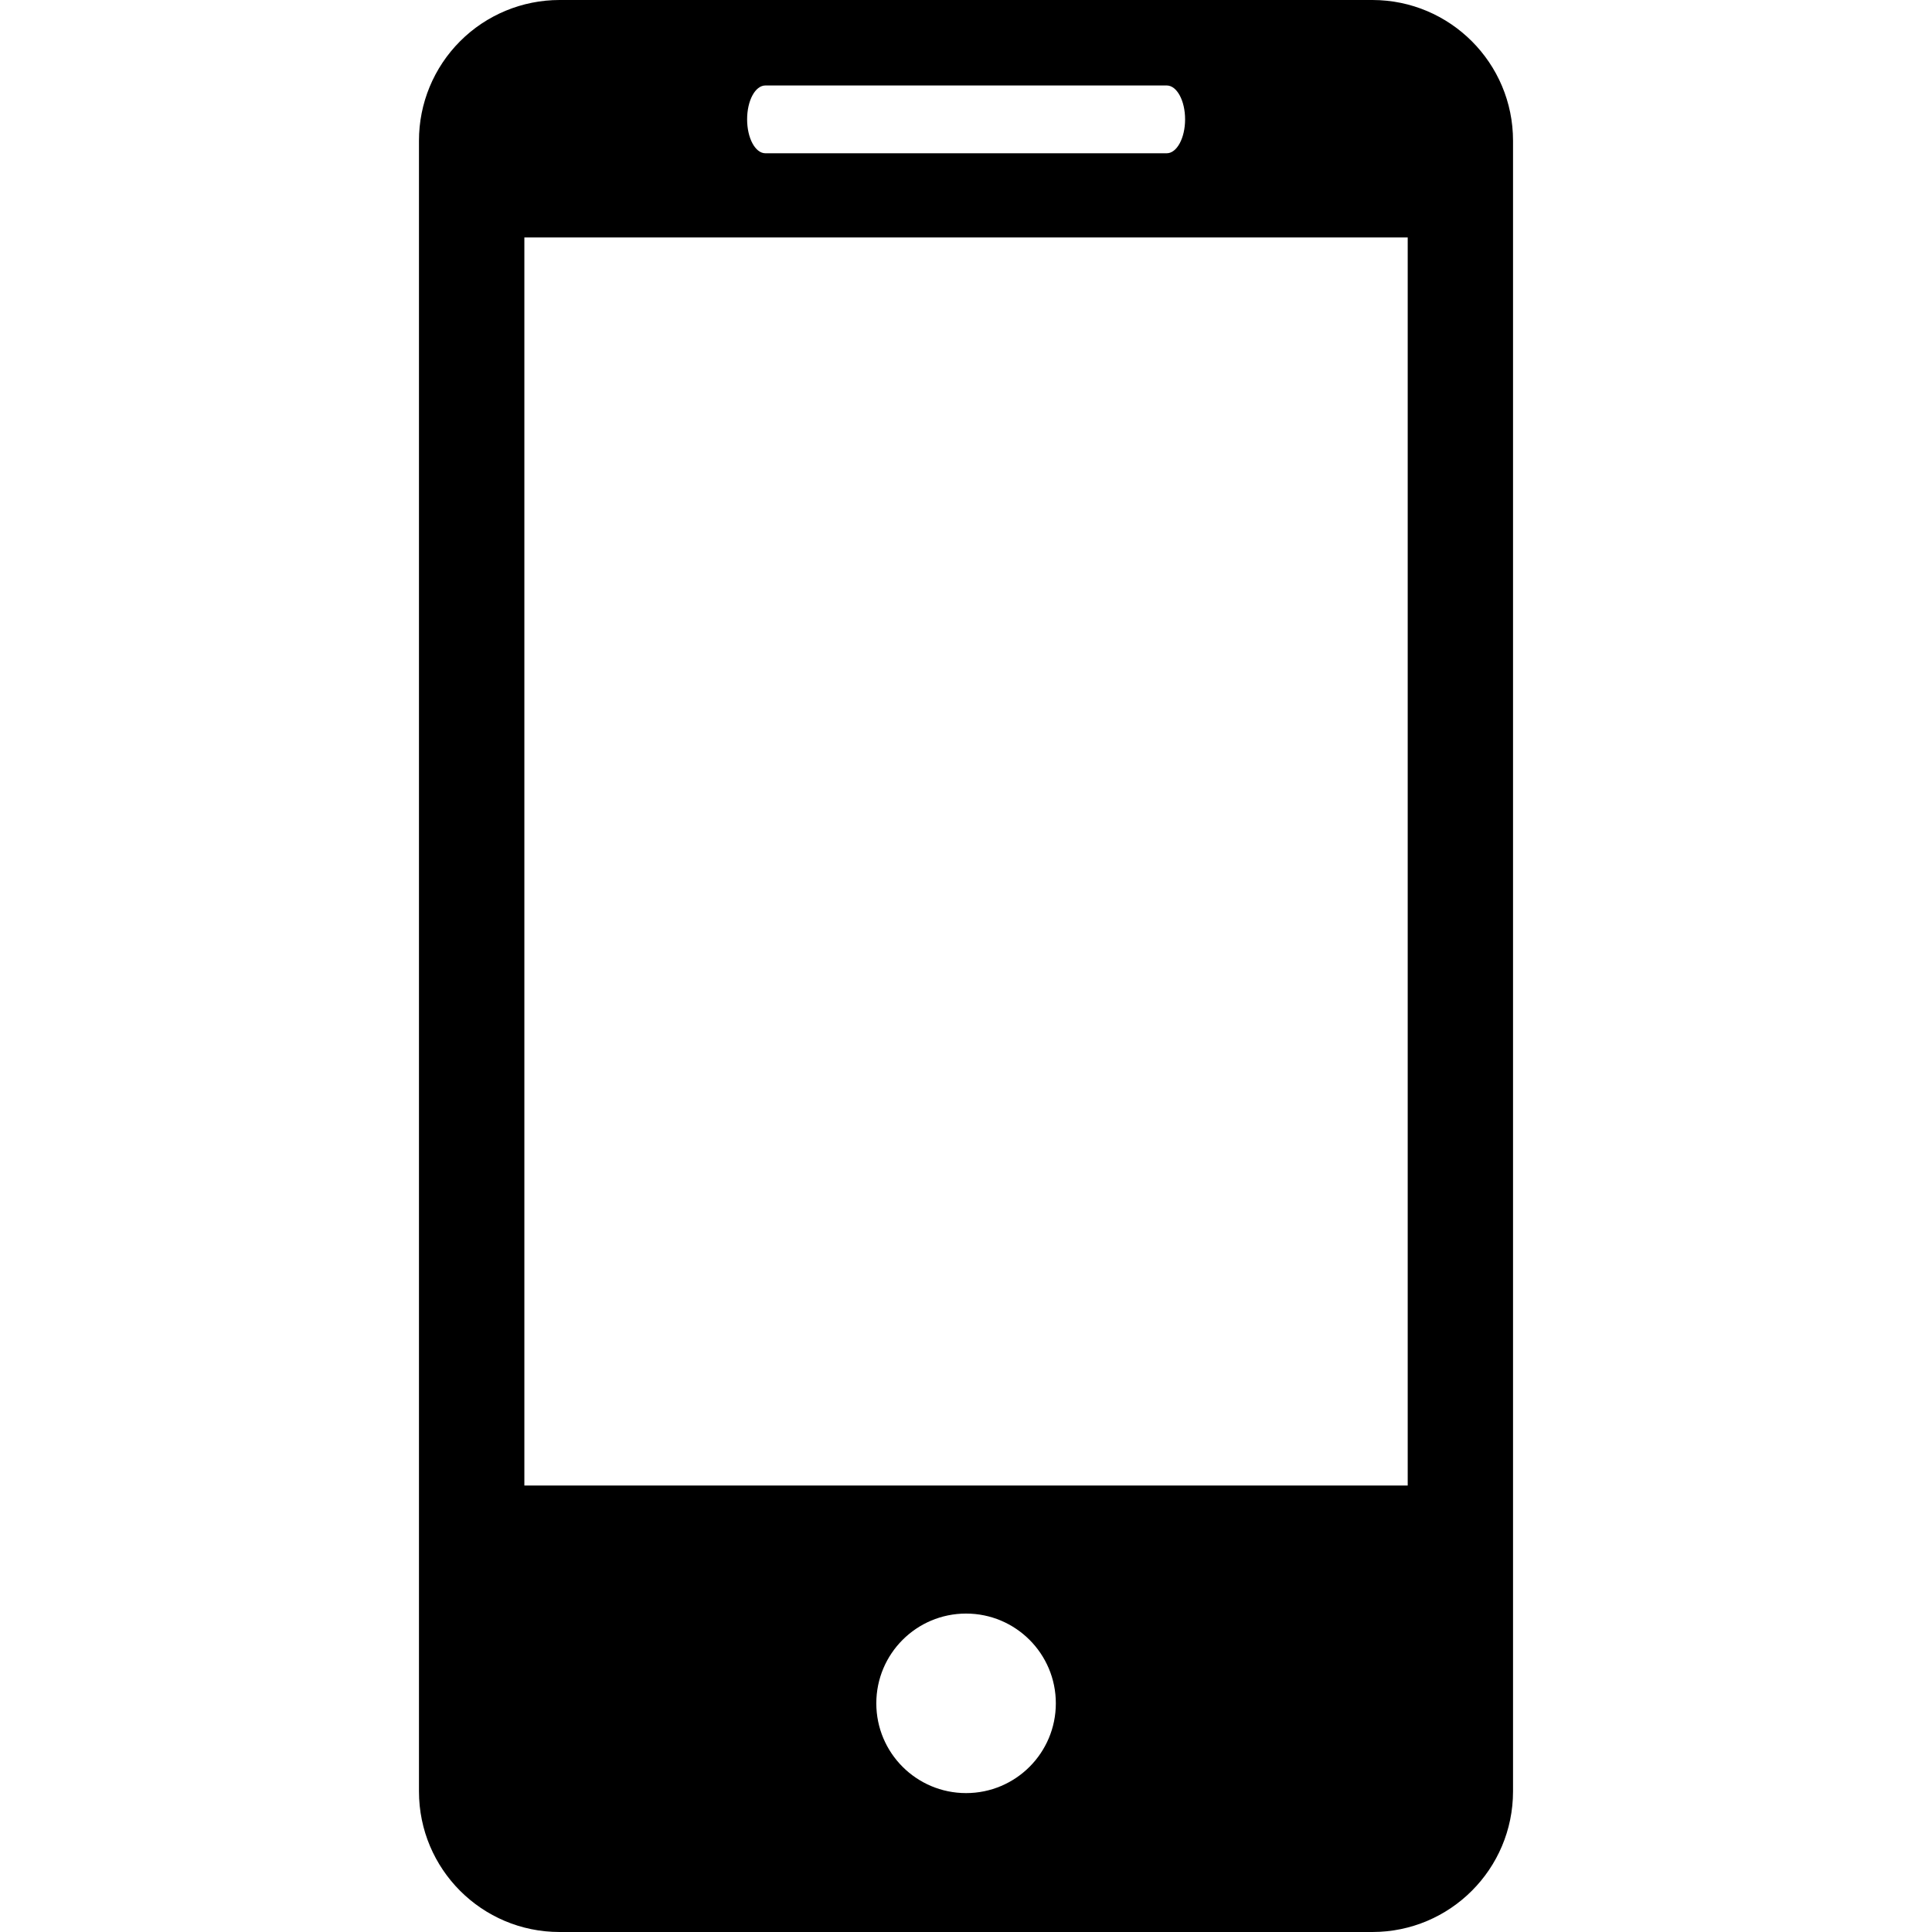
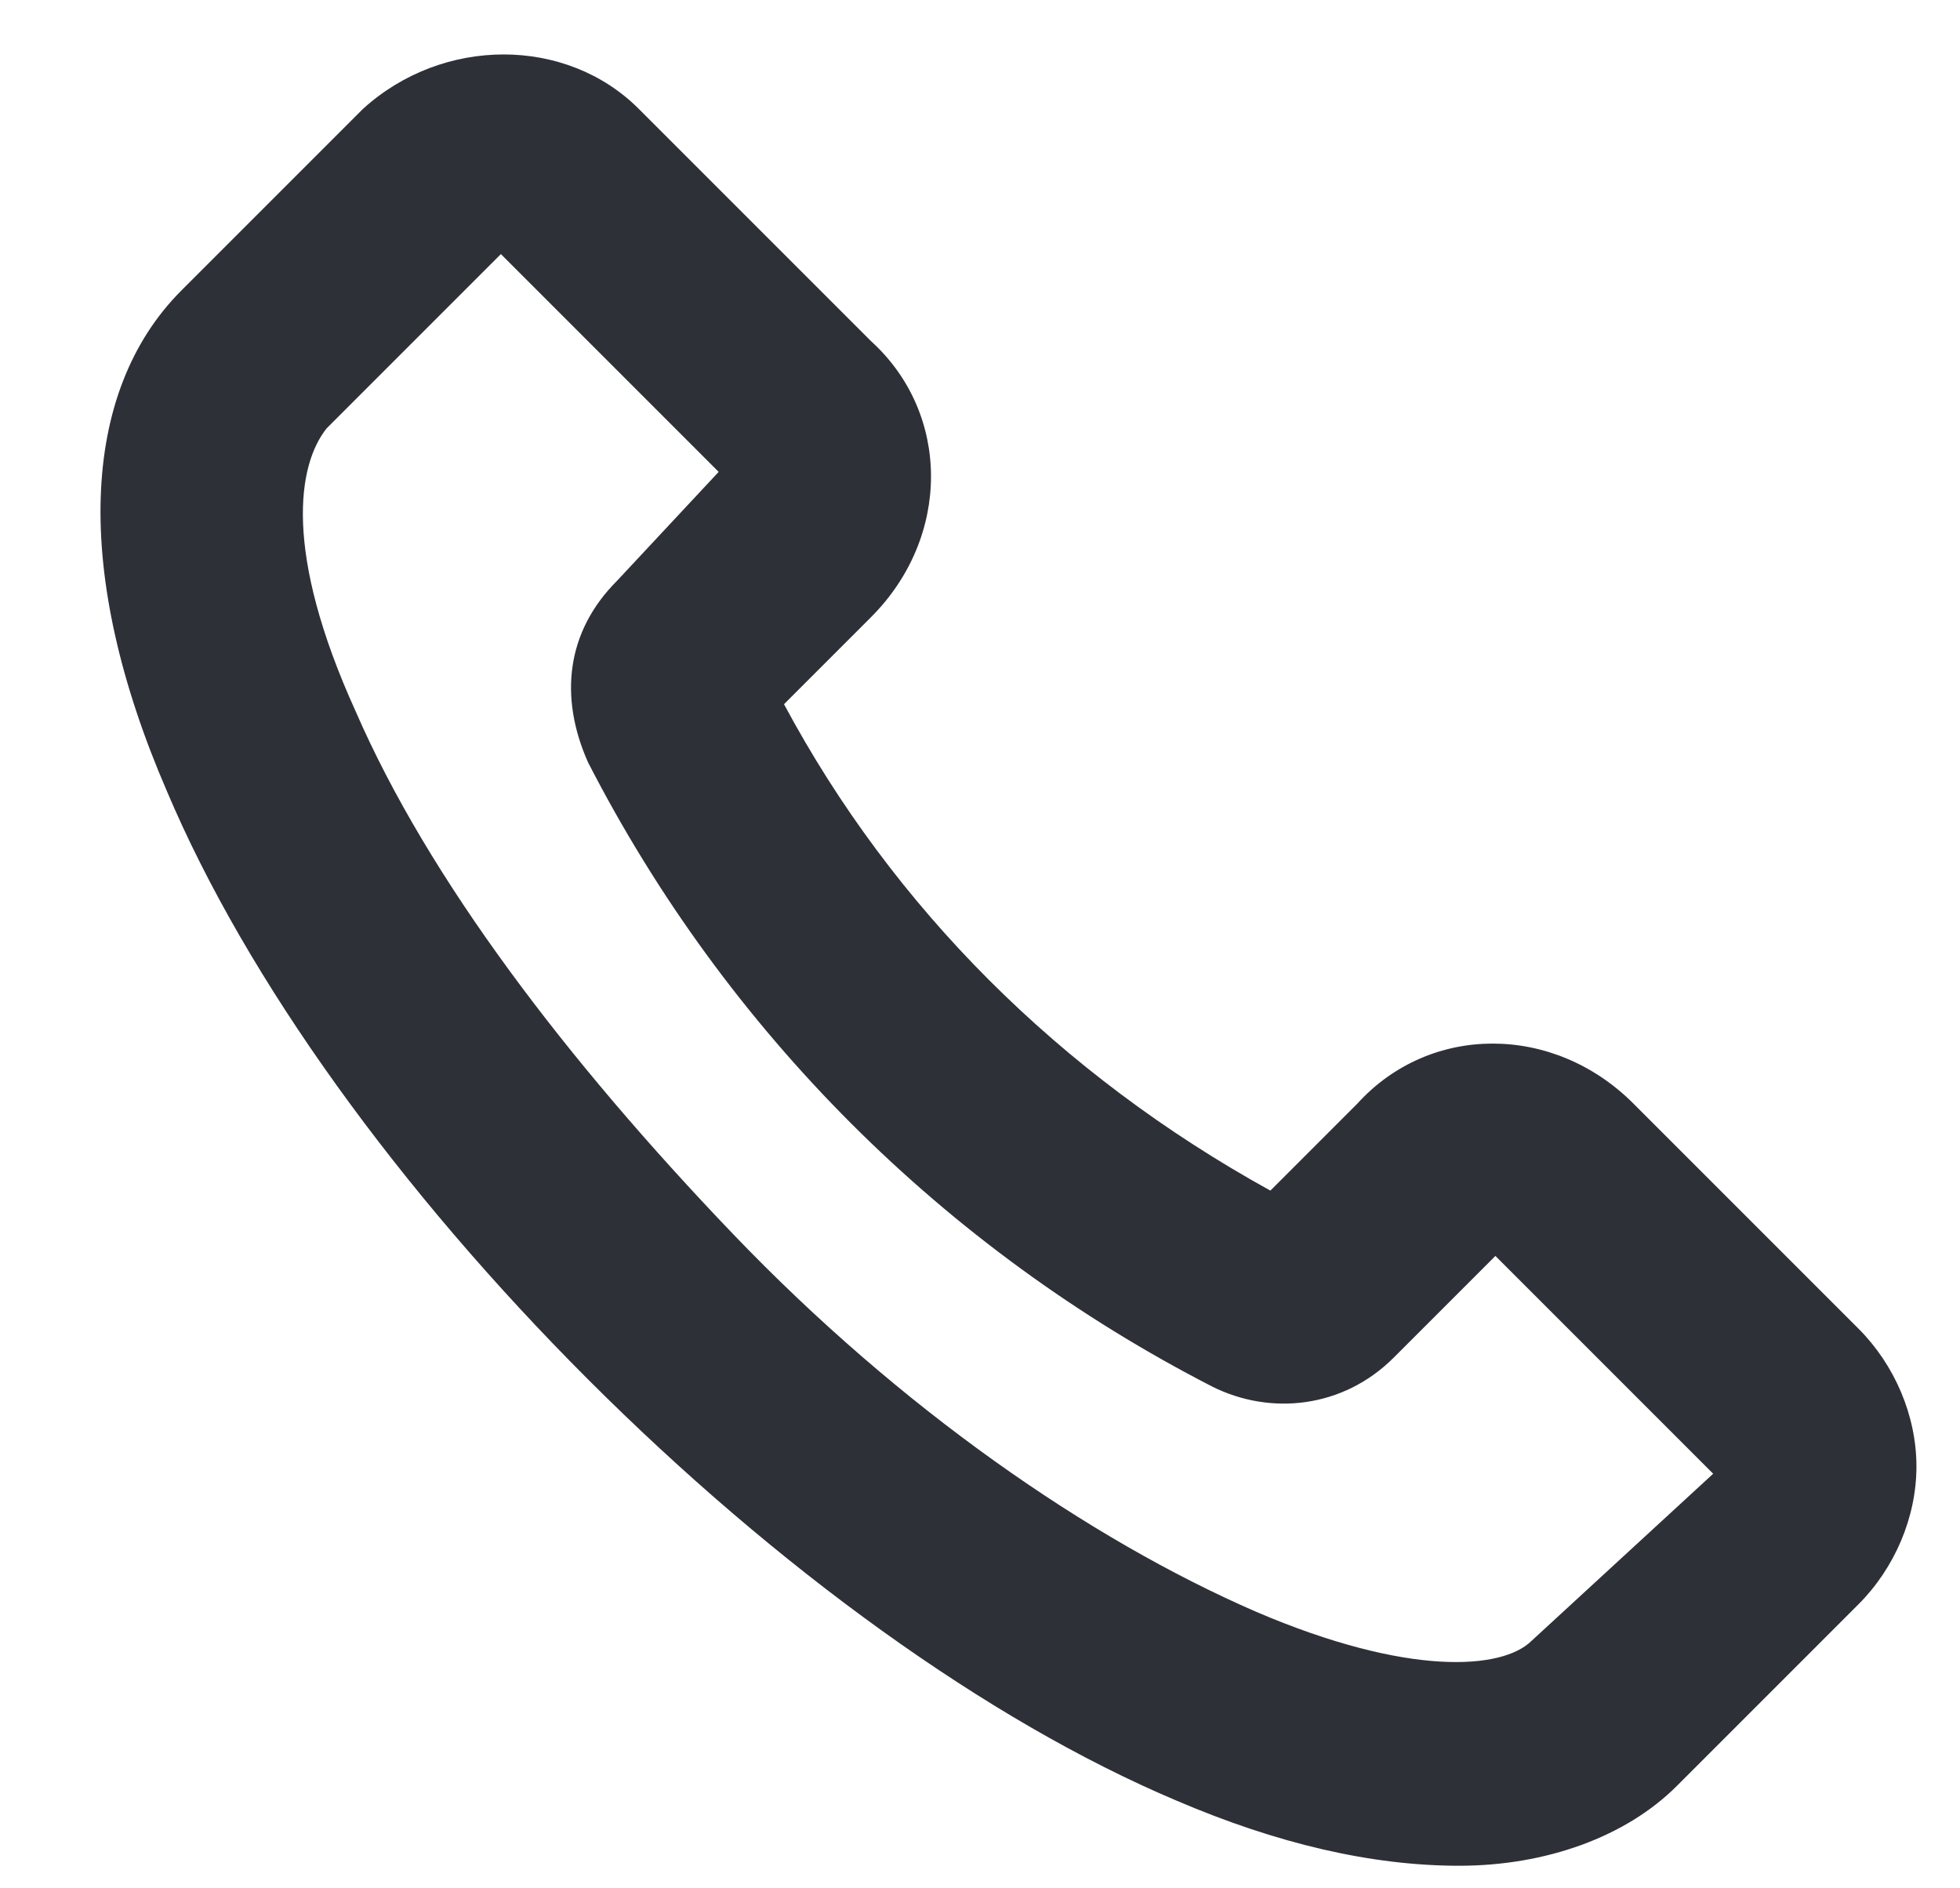
- <svg xmlns="http://www.w3.org/2000/svg" viewBox="0 0 27.442 27.442">
-   <path d="M19.494 0H7.948a1.997 1.997 0 00-1.997 1.999v23.446c0 1.102.892 1.997 1.997 1.997h11.546a1.998 1.998 0 001.997-1.997V1.999A1.999 1.999 0 0019.494 0zm-8.622 1.214h5.7c.144 0 .261.215.261.481s-.117.482-.261.482h-5.7c-.145 0-.26-.216-.26-.482s.115-.481.26-.481zm2.85 24.255a1.275 1.275 0 110-2.55 1.275 1.275 0 010 2.55zm6.273-4.369H7.448V3.373h12.547V21.1z" />
+ <svg xmlns="http://www.w3.org/2000/svg" viewBox="0 0 27 26">
+   <path d="M22.5 15.2c-1.1-1.1-2.8-1.1-3.8 0l-1.2 1.2c-2.9-1.6-5.2-3.9-6.7-6.7L12 8.5c1.1-1.1 1.1-2.8 0-3.8L8.8 1.5c-1-1-2.7-1-3.8 0L2.5 4C1.1 5.4 1 7.9 2.3 10.9c1.1 2.6 3.2 5.5 5.8 8.1s5.5 4.7 8.1 5.8c1.4.6 2.7.9 3.9.9 1.2 0 2.3-.4 3-1.1l2.5-2.5c.5-.5.8-1.2.8-1.9s-.3-1.4-.8-1.9l-3.1-3.1zm-1.4 7.4c-.4.4-1.7.5-3.8-.4-2.3-1-4.9-2.8-7.2-5.2s-4.2-4.9-5.2-7.2c-1-2.2-.8-3.4-.4-3.9l2.4-2.4 3 3L8.5 8c-.7.7-.8 1.6-.4 2.5 1.9 3.7 4.9 6.7 8.6 8.6.8.4 1.8.3 2.5-.4l1.4-1.4 3 3-2.5 2.3z" fill="#2e3038" />
</svg>
